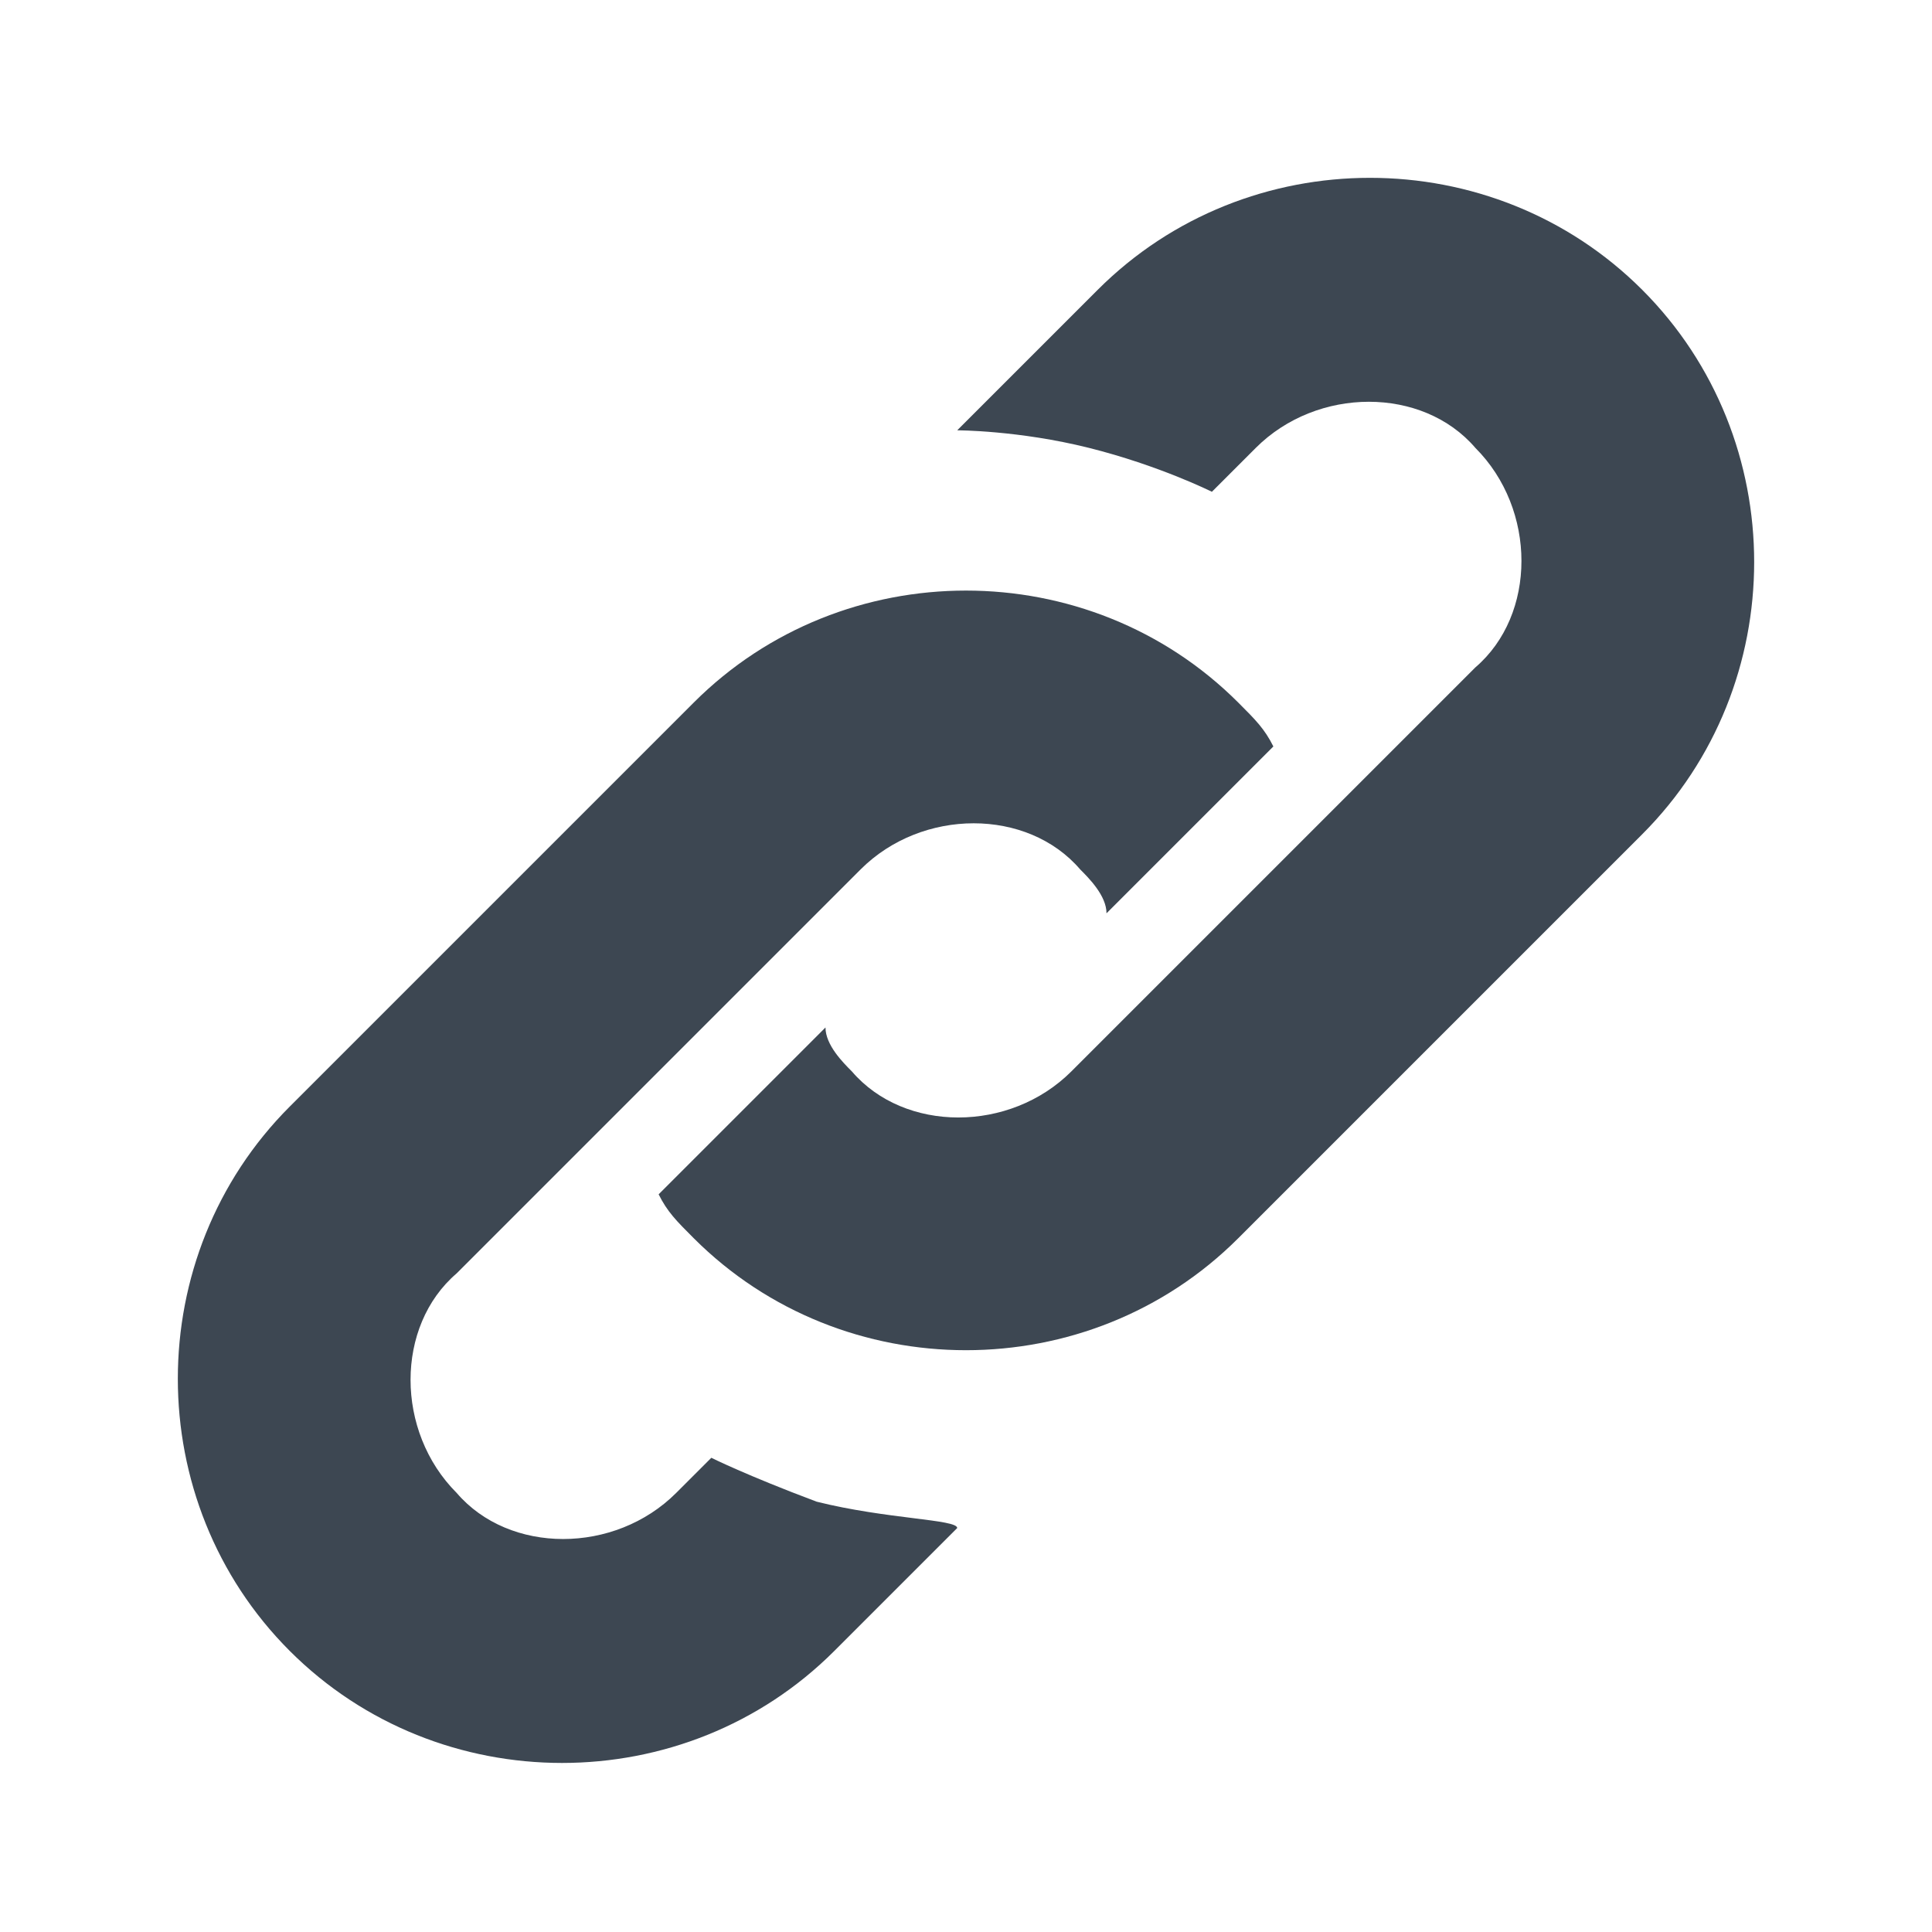
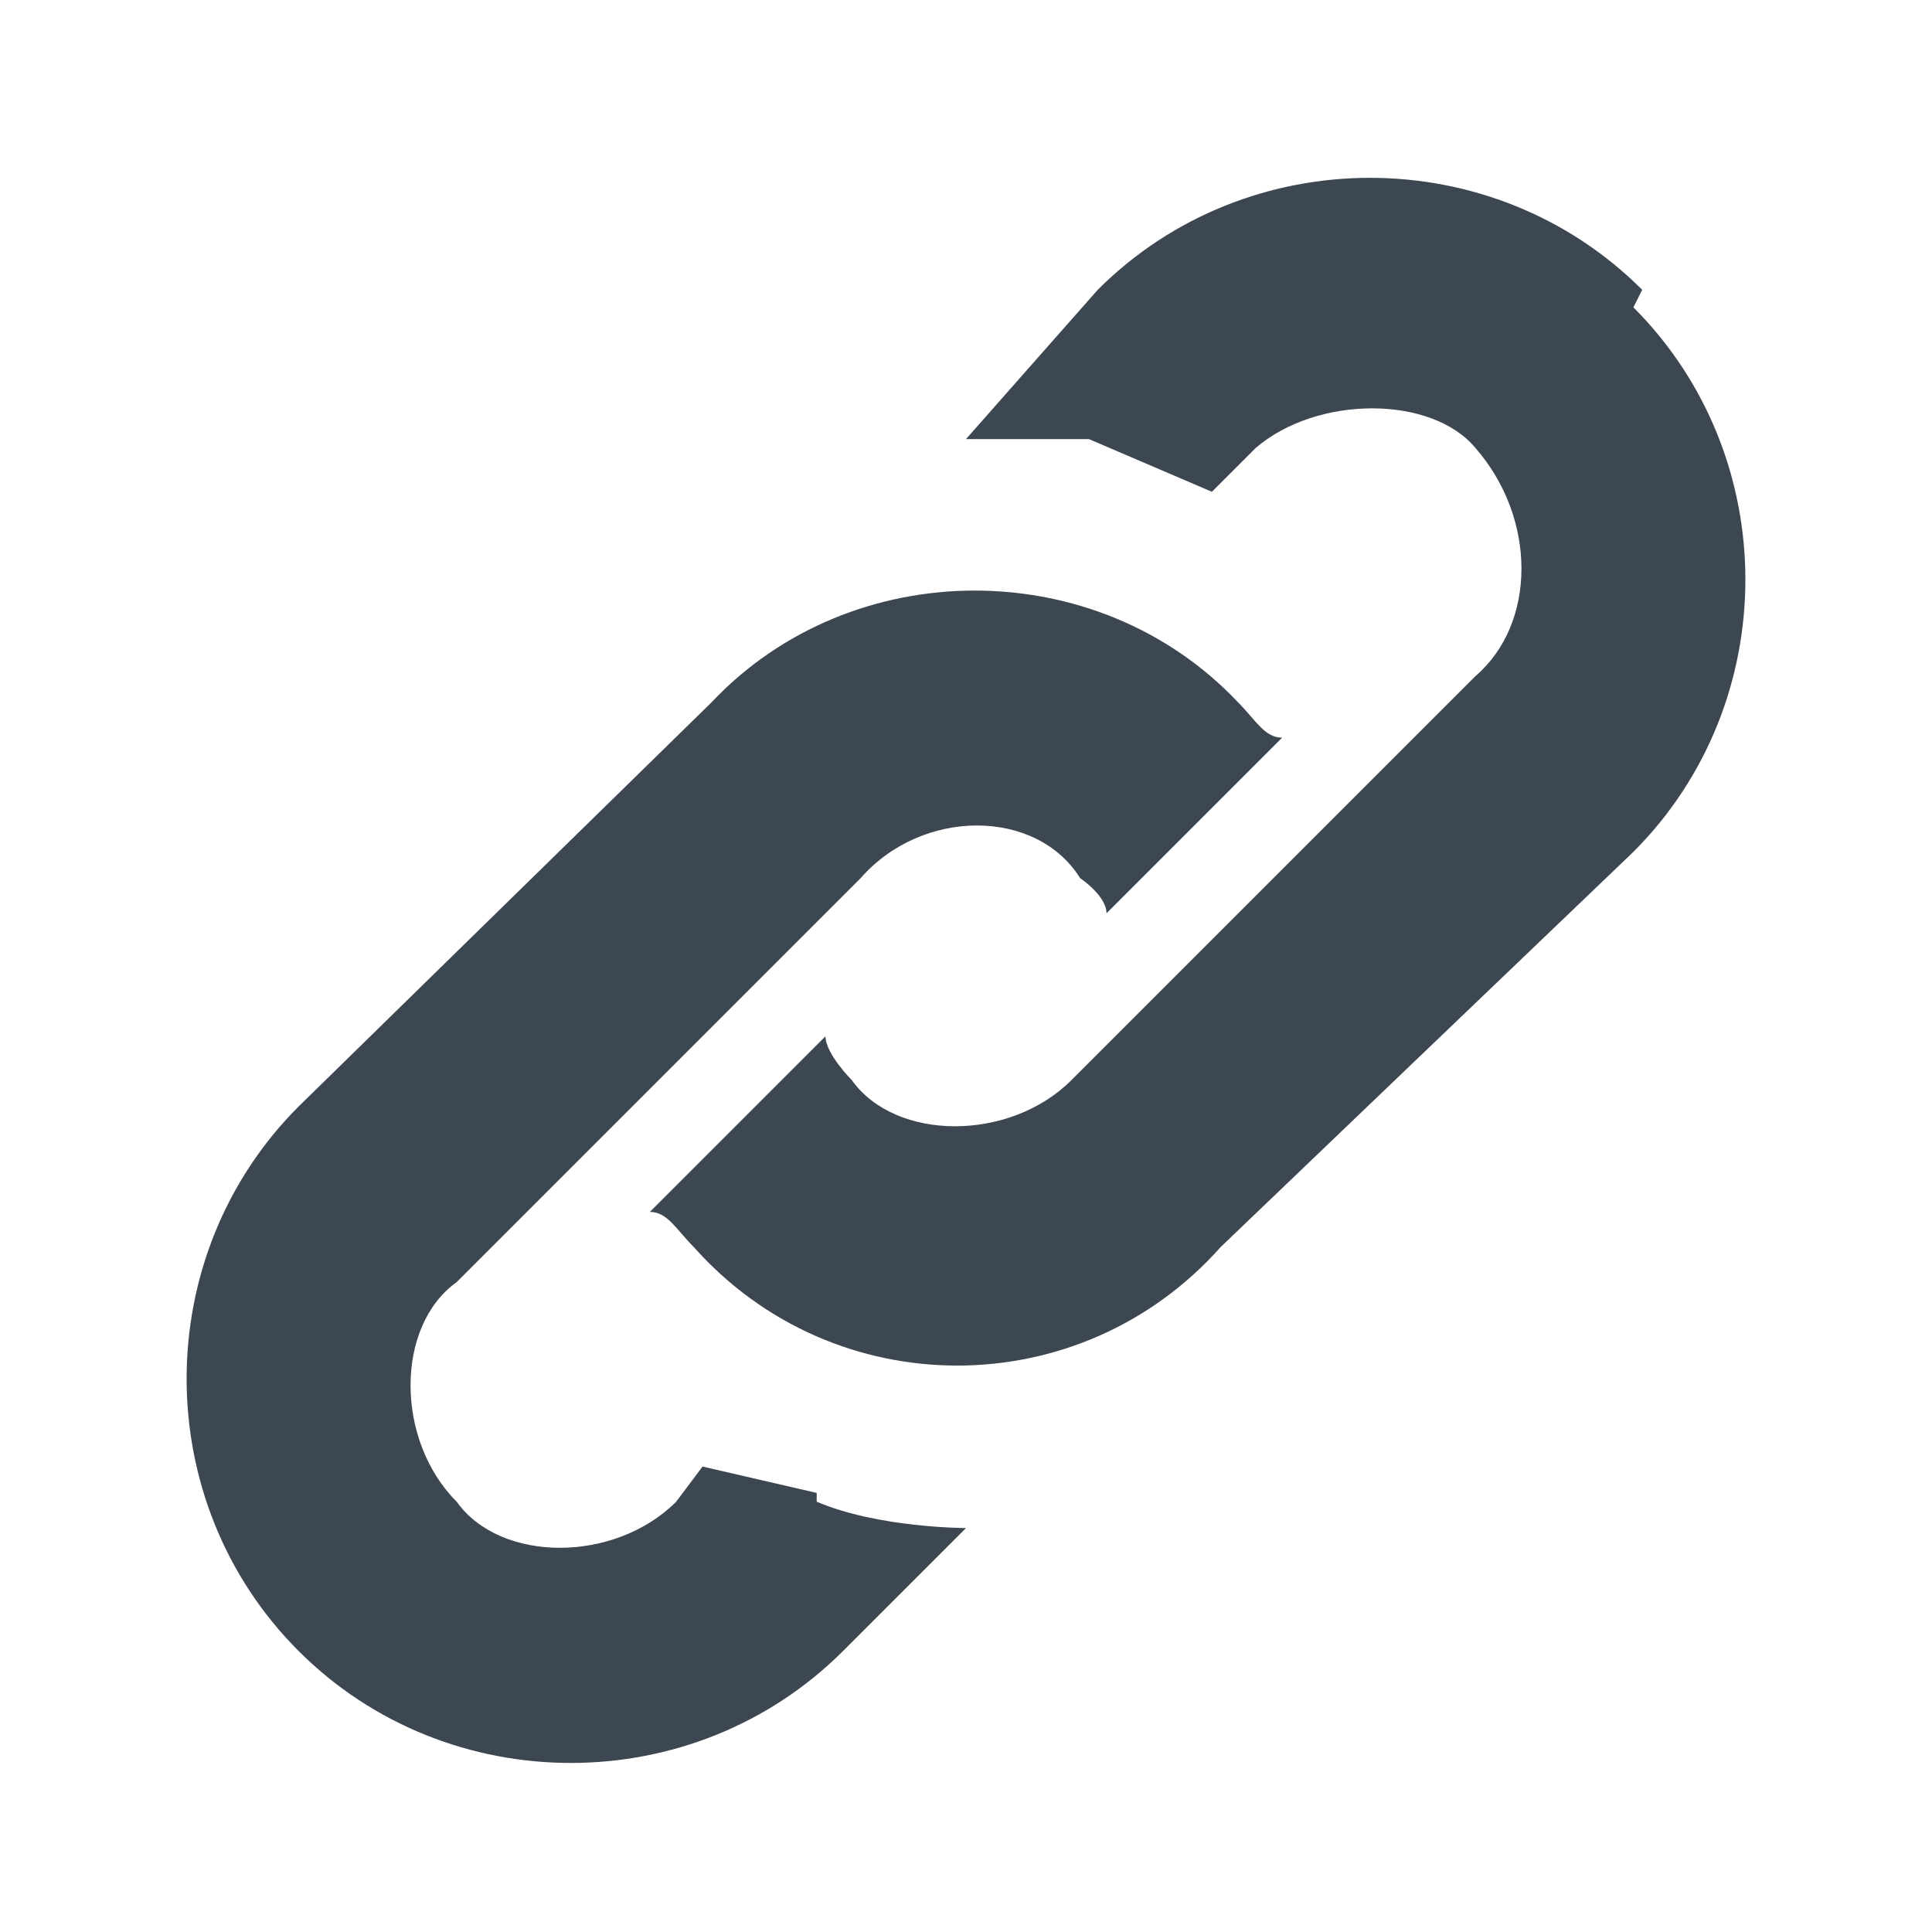
- <svg xmlns="http://www.w3.org/2000/svg" width="22px" height="22px" viewBox="0 0 22 22" version="1.1">
-   <defs />
-   <g id="22px" stroke="none" stroke-width="1" fill="none" fill-rule="evenodd">
-     <g id="icon-link-22px" fill="#3D4752">
-       <path d="M18.7,3.3 C17,1.6 14.2,1.6 12.5,3.3 L10.9,4.9 C10.9,4.9 11.6,4.9 12.4,5.1 C13.2,5.3 13.8,5.6 13.8,5.6 L14.3,5.1 C15,4.4 16.2,4.4 16.8,5.1 C17.5,5.8 17.5,7 16.8,7.6 L12.2,12.2 C11.5,12.9 10.3,12.9 9.7,12.2 C9.6,12.1 9.4,11.9 9.4,11.7 L7.5,13.6 C7.6,13.8 7.7,13.9 7.9,14.1 C9.6,15.8 12.4,15.8 14.1,14.1 L18.7,9.5 C20.4,7.8 20.4,5 18.7,3.3 L18.7,3.3 Z" id="Shape" />
-       <path d="M9.3,17.1 C8.5,16.8 8.1,16.6 8.1,16.6 L7.7,17 C7,17.7 5.8,17.7 5.2,17 C4.5,16.3 4.5,15.1 5.2,14.5 L9.8,9.9 C10.5,9.2 11.7,9.2 12.3,9.9 C12.4,10 12.6,10.2 12.6,10.4 L14.5,8.5 C14.4,8.3 14.3,8.2 14.1,8 C12.4,6.3 9.6,6.3 7.9,8 L3.3,12.6 C1.6,14.3 1.6,17.1 3.3,18.8 C5,20.5 7.8,20.5 9.5,18.8 L10.9,17.4 C10.9,17.3 10.1,17.3 9.3,17.1 L9.3,17.1 Z" id="Shape" />
-     </g>
+ <svg xmlns="http://www.w3.org/2000/svg" width="22" height="22">
+   <g fill="#3D4752" fill-rule="evenodd">
+     <path d="M18.7 3.3c-1.7-1.7-4.5-1.7-6.2 0L11 5h1.4l1.4.6.5-.5c.7-.6 2-.6 2.5 0 .7.8.7 2 0 2.6l-4.6 4.6c-.7.7-2 .7-2.5 0 0 0-.3-.3-.3-.5l-2 2c.2 0 .3.2.5.4 1.6 1.8 4.4 1.8 6 0l4.7-4.5c1.7-1.7 1.7-4.5 0-6.2z" />
+     <path d="M9.3 17L8 16.7l-.3.4c-.7.7-2 .7-2.5 0-.7-.7-.7-2 0-2.5L9.8 10c.7-.8 2-.8 2.5 0 0 0 .3.2.3.4l2-2c-.2 0-.3-.2-.5-.4-1.6-1.7-4.4-1.7-6 0l-4.7 4.6c-1.7 1.7-1.7 4.5 0 6.2 1.7 1.7 4.5 1.7 6.2 0l1.4-1.4s-1 0-1.7-.3z" />
  </g>
</svg>
